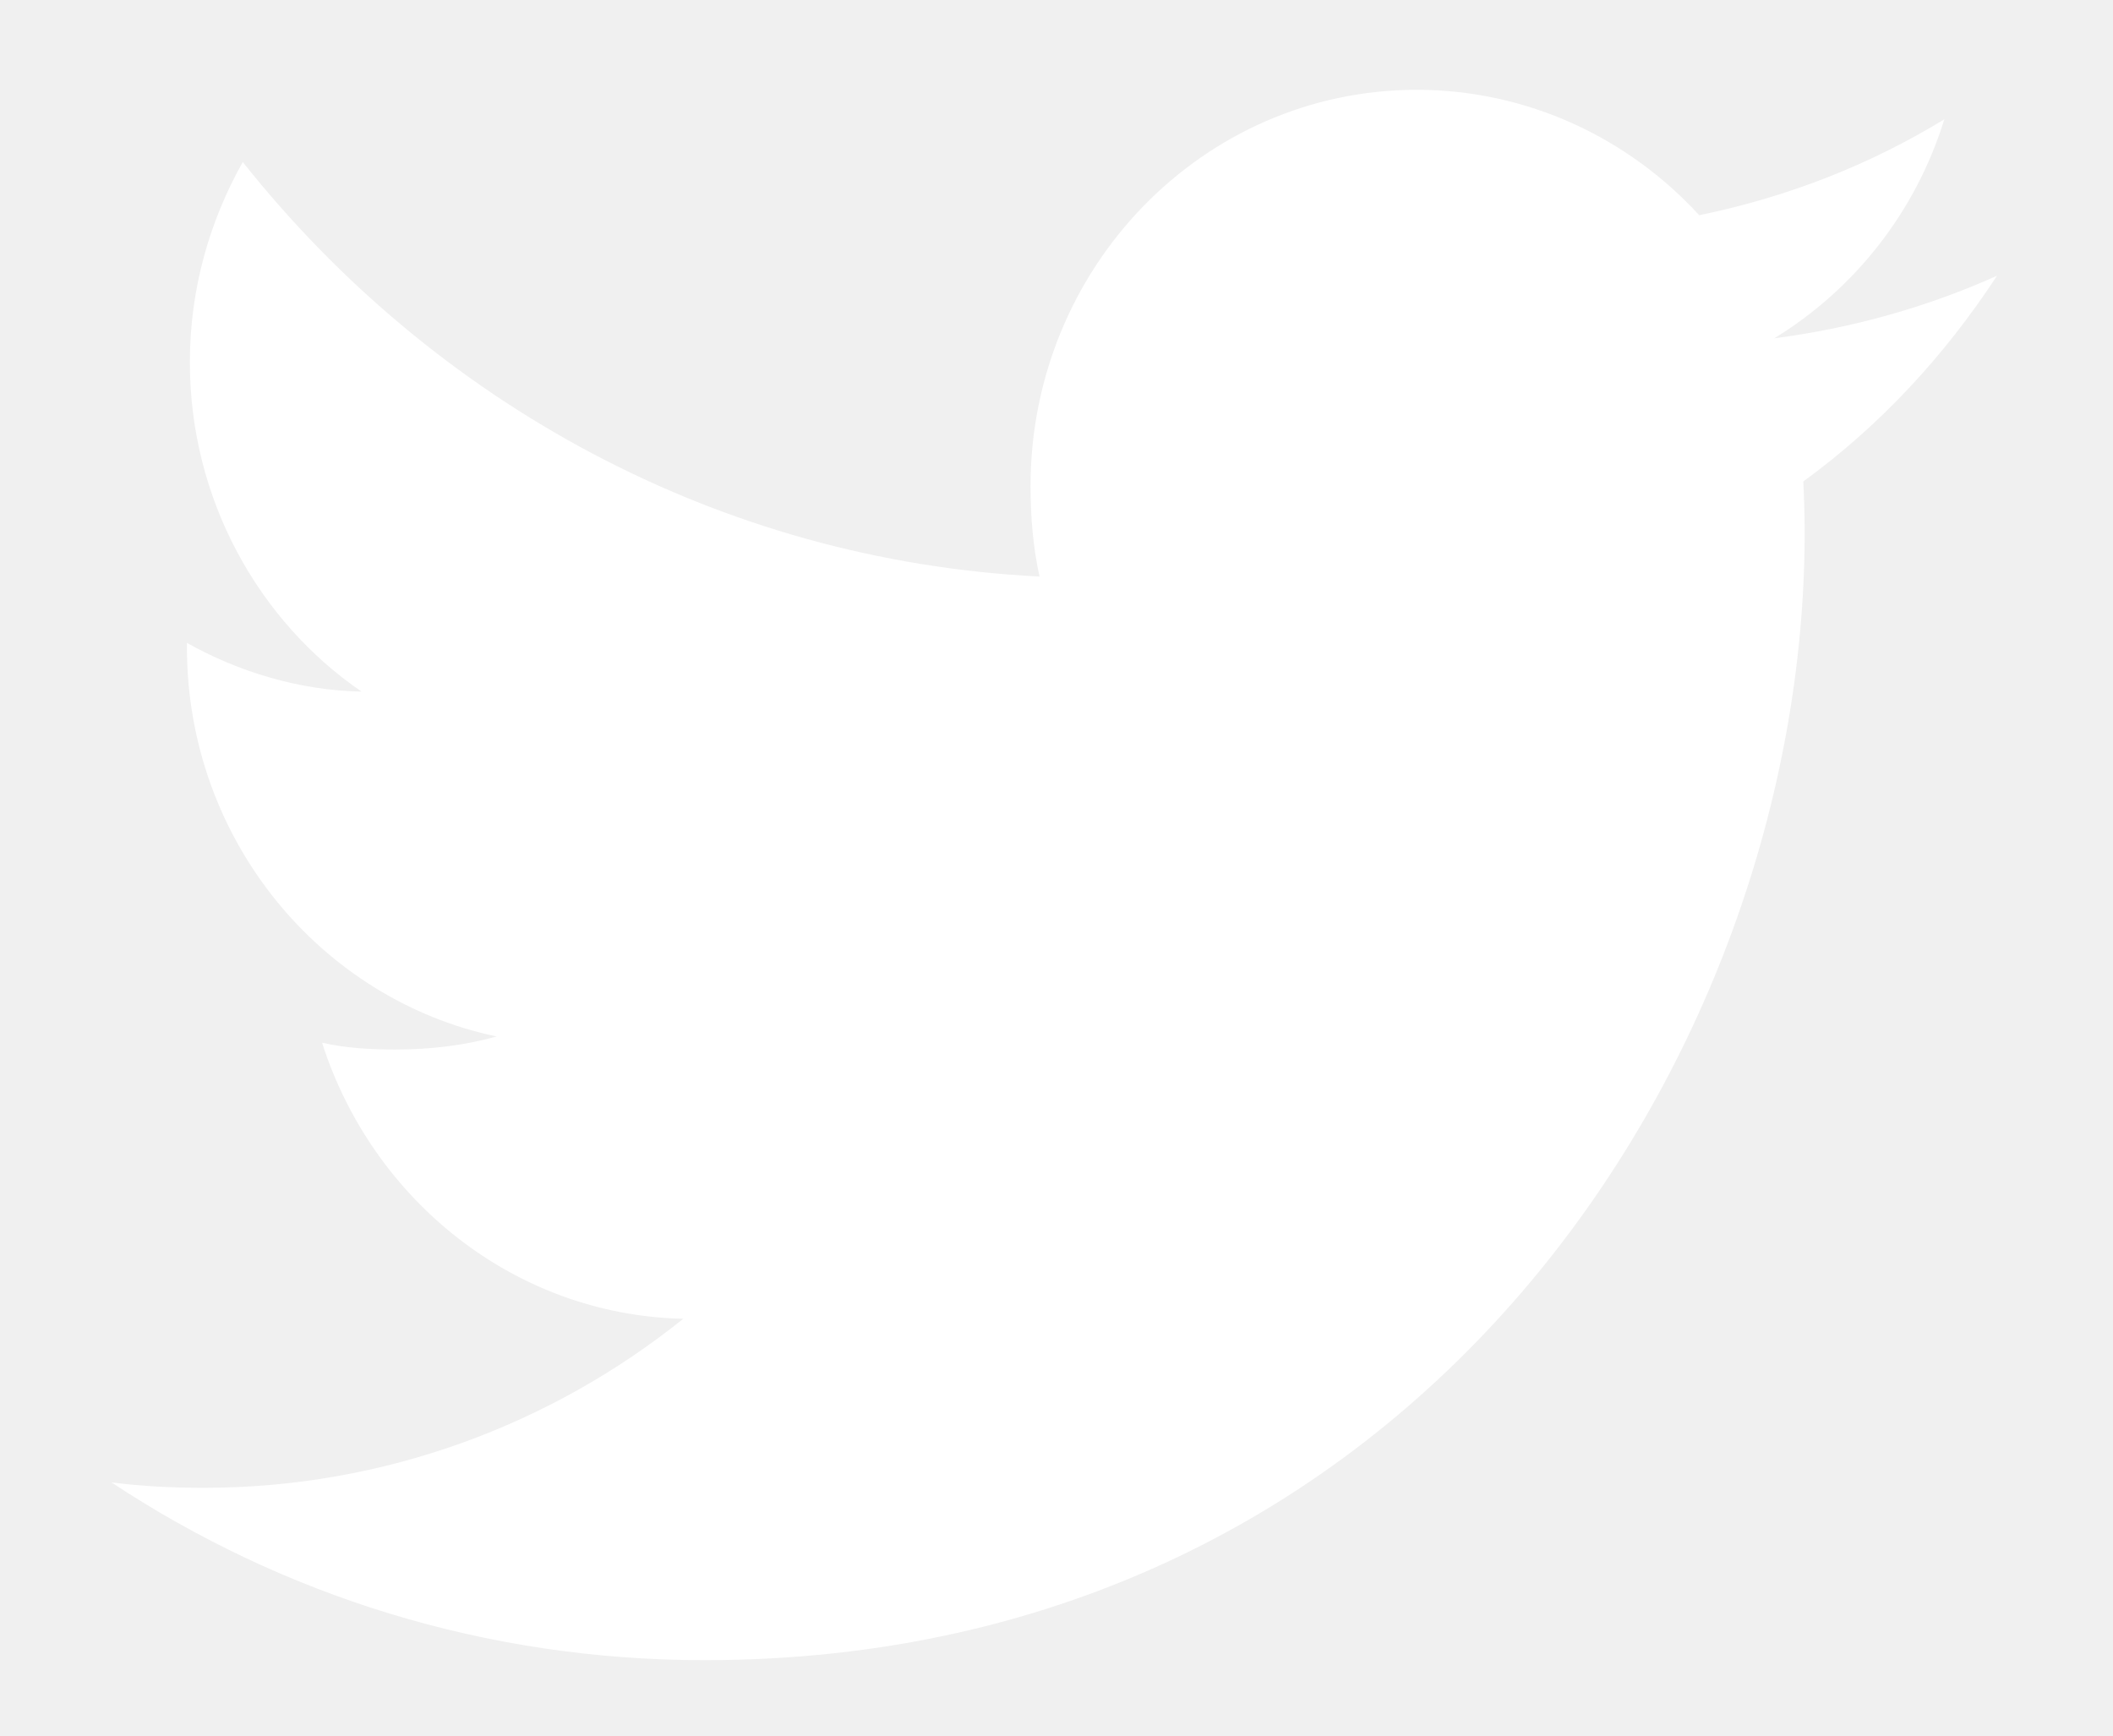
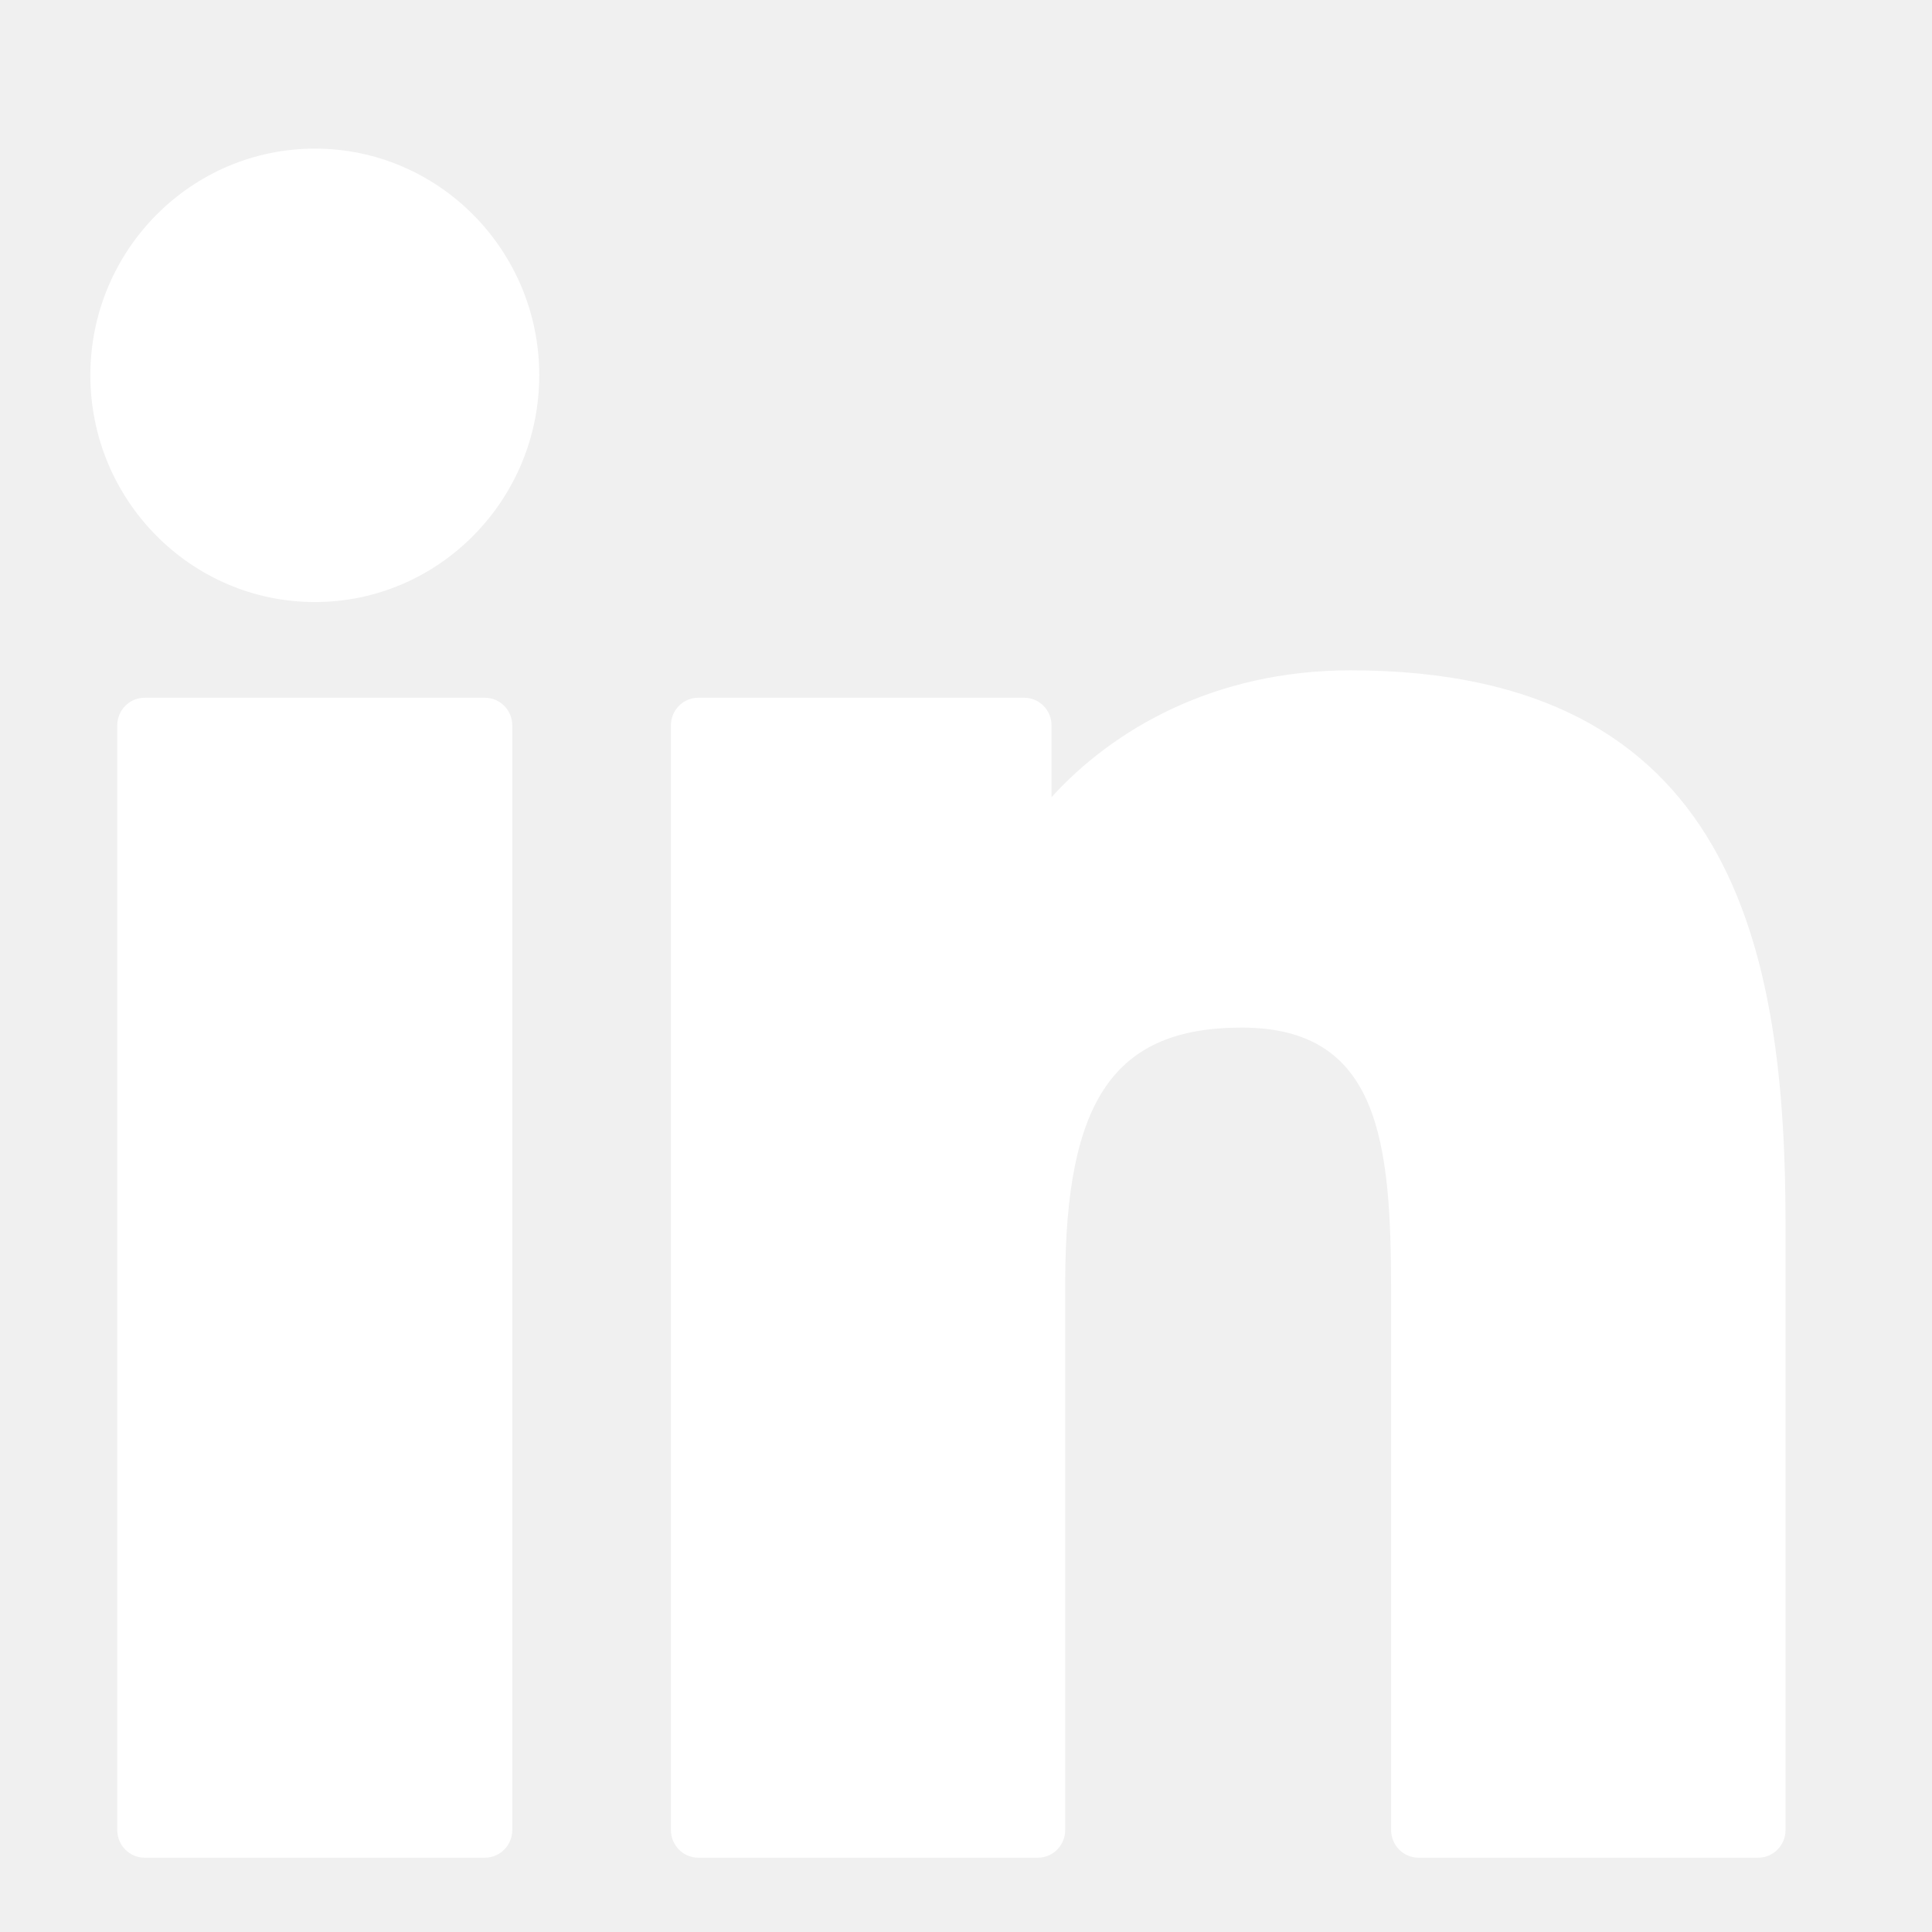
- <svg xmlns="http://www.w3.org/2000/svg" width="28px" height="23px" viewBox="0 0 28 23">
-   <path fill-rule="evenodd" fill="#ffffff" d="M26.463,3.654 C25.534,4.071 24.544,4.349 23.512,4.483 C24.573,3.833 25.384,2.812 25.765,1.581 C24.775,2.186 23.682,2.613 22.517,2.852 C21.577,1.826 20.237,1.19 18.775,1.19 C15.939,1.19 13.656,3.55 13.656,6.442 C13.656,6.859 13.691,7.259 13.775,7.64 C9.516,7.427 5.748,5.334 3.217,2.147 C2.775,2.934 2.516,3.833 2.516,4.801 C2.516,6.62 3.429,8.232 4.791,9.165 C3.968,9.149 3.161,8.904 2.477,8.519 C2.477,8.535 2.477,8.555 2.477,8.576 C2.477,11.128 4.252,13.247 6.581,13.735 C6.164,13.852 5.709,13.908 5.238,13.908 C4.91,13.908 4.579,13.889 4.268,13.818 C4.932,15.898 6.815,17.427 9.054,17.476 C7.312,18.874 5.099,19.716 2.703,19.716 C2.283,19.716 1.88,19.696 1.477,19.644 C3.746,21.144 6.435,22.0 9.335,22.0 C18.761,22.0 23.914,13.996 23.914,7.059 C23.914,6.826 23.907,6.603 23.896,6.38 C24.912,5.641 25.767,4.717 26.463,3.654 Z" />
+ <svg xmlns="http://www.w3.org/2000/svg" width="26px" height="26px" viewBox="0 0 26 26">
+   <path fill-rule="evenodd" fill="#ffffff" d="M6.526,9.39 C6.526,9.39 1.946,9.39 1.946,9.39 C1.743,9.39 1.578,9.557 1.578,9.762 C1.578,9.762 1.578,24.628 1.578,24.628 C1.578,24.833 1.743,25.0 1.946,25.0 C1.946,25.0 6.526,25.0 6.526,25.0 C6.729,25.0 6.894,24.833 6.894,24.628 C6.894,24.628 6.894,9.762 6.894,9.762 C6.894,9.557 6.729,9.39 6.526,9.39 ZM4.238,2.0 C2.571,2.0 1.216,3.368 1.216,5.05 C1.216,6.732 2.571,8.102 4.238,8.102 C5.903,8.102 7.257,6.732 7.257,5.05 C7.258,3.368 5.903,2.0 4.238,2.0 ZM18.175,9.021 C16.336,9.021 14.976,9.82 14.151,10.728 C14.151,10.728 14.151,9.762 14.151,9.762 C14.151,9.557 13.986,9.39 13.783,9.39 C13.783,9.39 9.397,9.39 9.397,9.39 C9.194,9.39 9.029,9.557 9.029,9.762 C9.029,9.762 9.029,24.628 9.029,24.628 C9.029,24.833 9.194,25.0 9.397,25.0 C9.397,25.0 13.967,25.0 13.967,25.0 C14.17,25.0 14.335,24.833 14.335,24.628 C14.335,24.628 14.335,17.272 14.335,17.272 C14.335,14.794 15.001,13.829 16.711,13.829 C18.573,13.829 18.721,15.377 18.721,17.4 C18.721,17.4 18.721,24.628 18.721,24.628 C18.721,24.833 18.886,25.0 19.089,25.0 C19.089,25.0 23.661,25.0 23.661,25.0 C23.864,25.0 24.029,24.833 24.029,24.628 C24.029,24.628 24.029,16.474 24.029,16.474 C24.029,12.788 23.333,9.021 18.175,9.021 Z" />
</svg>
